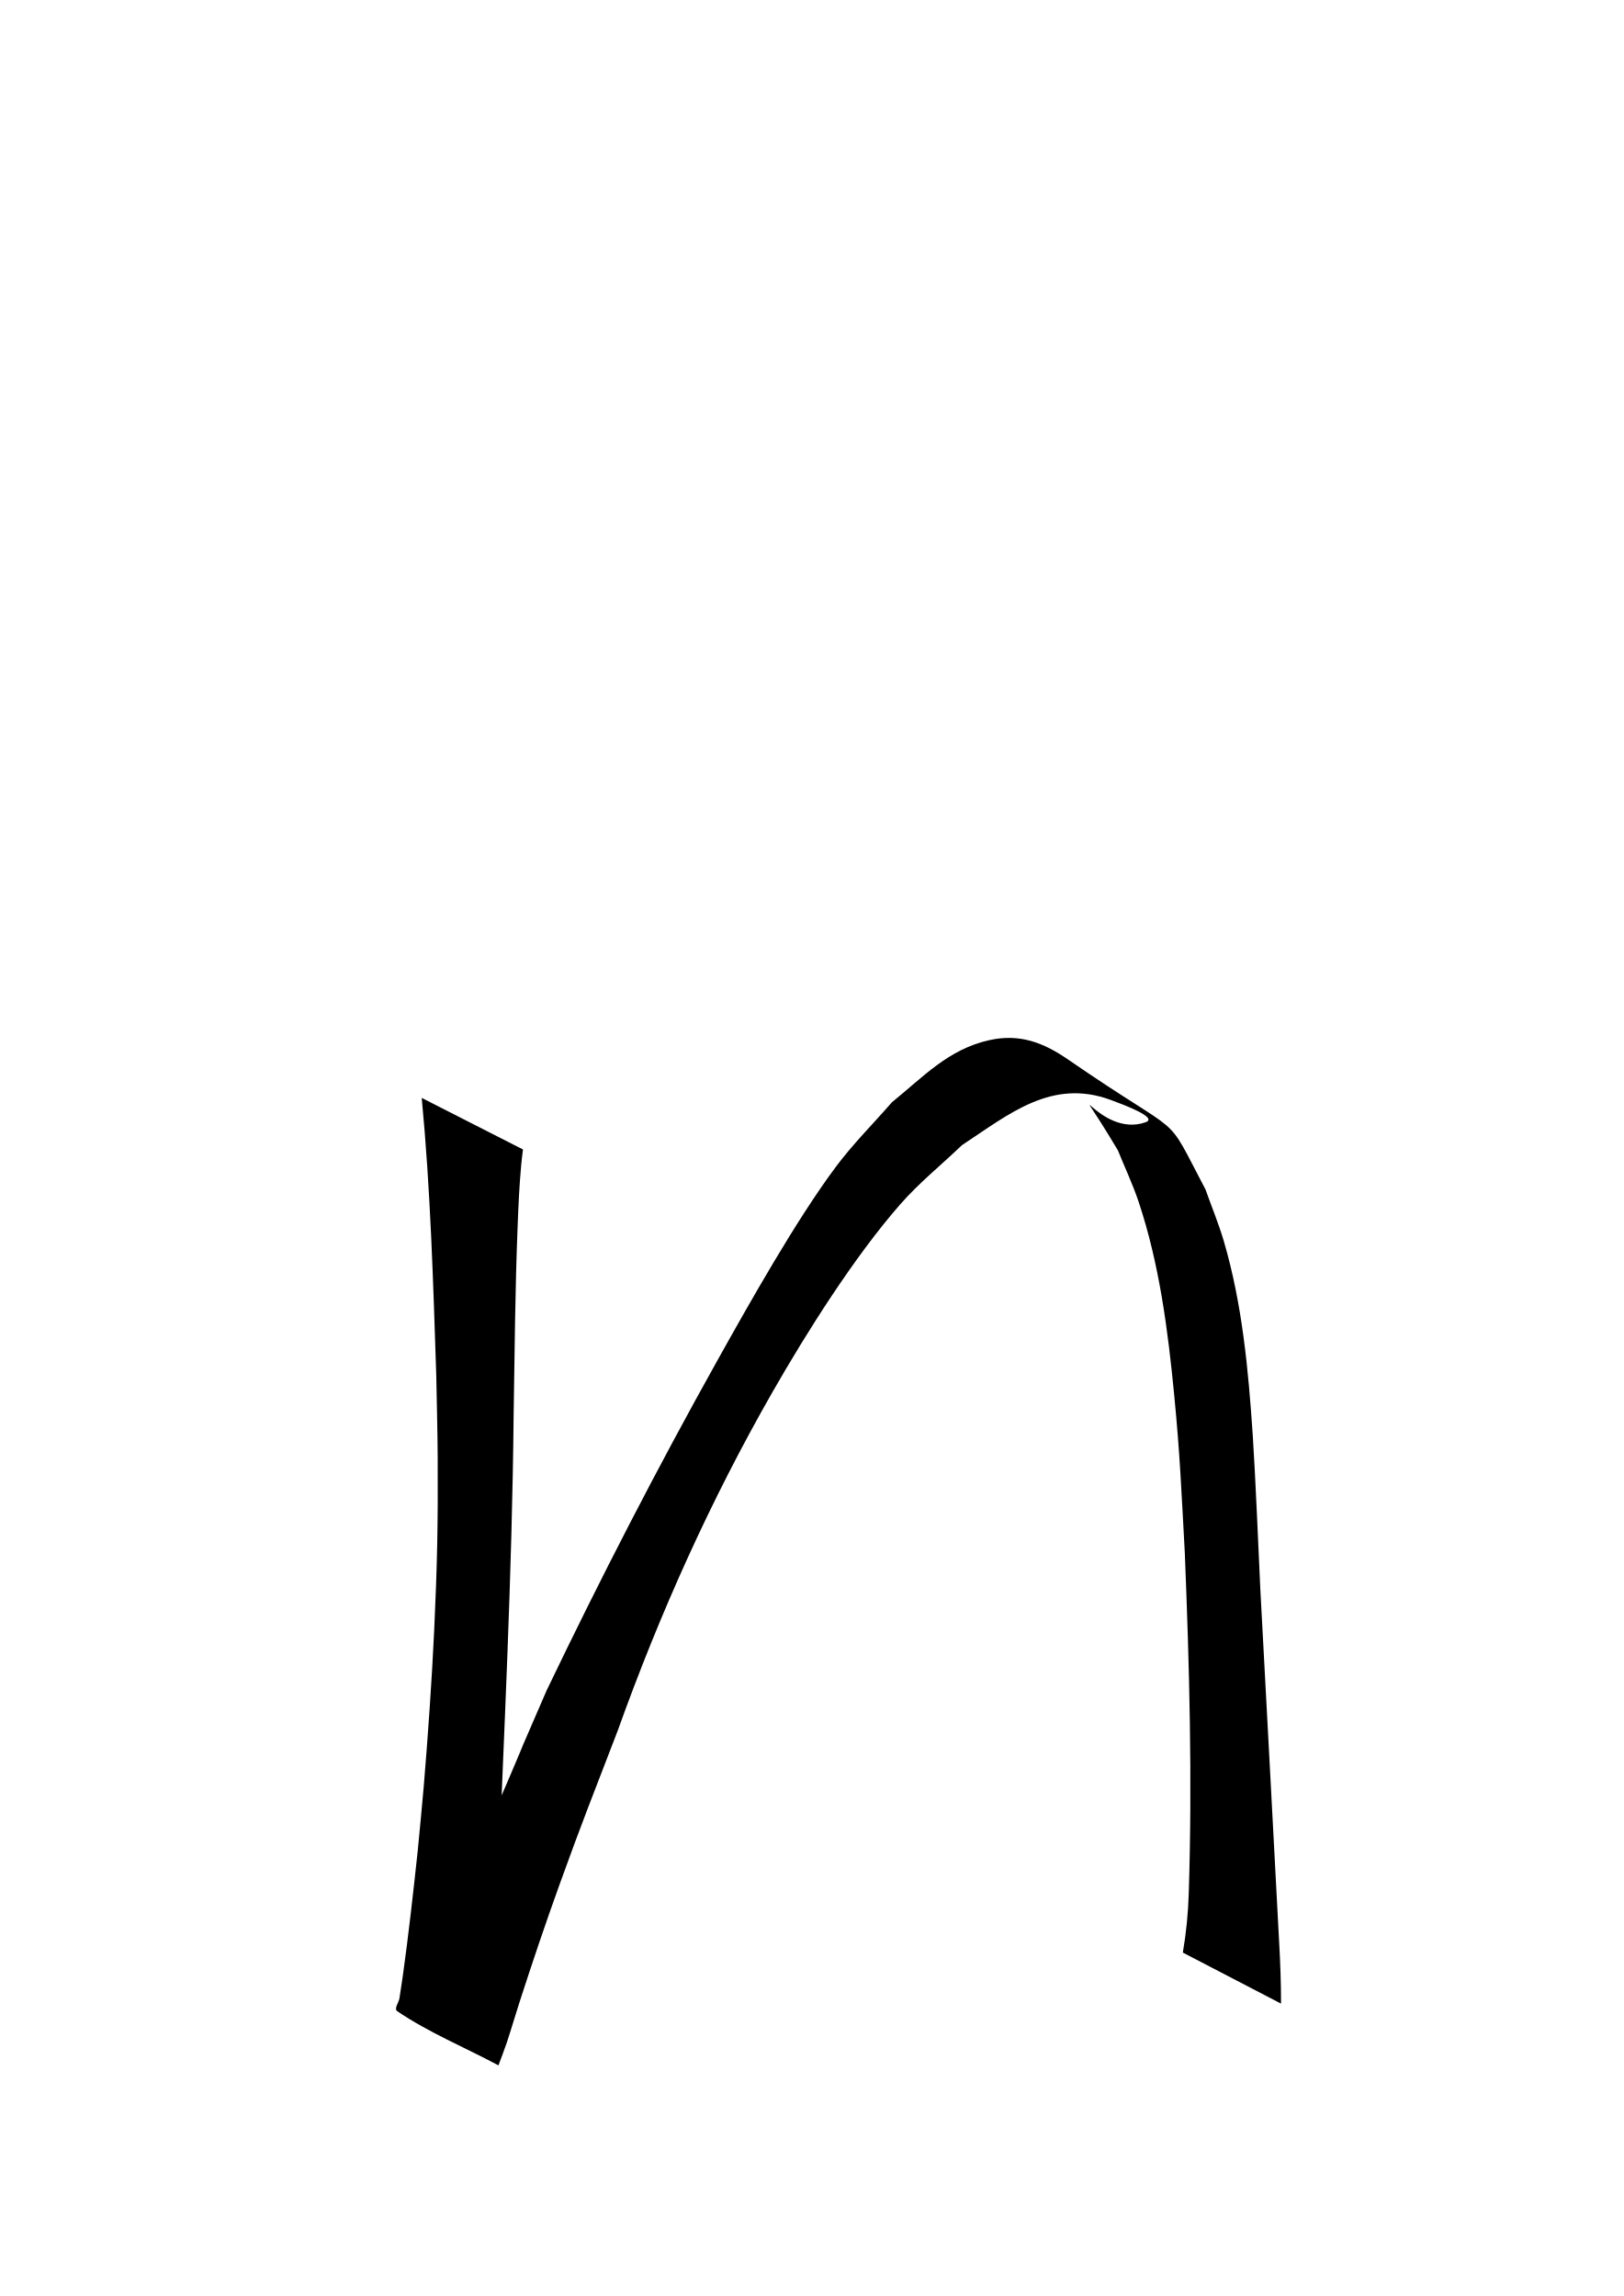
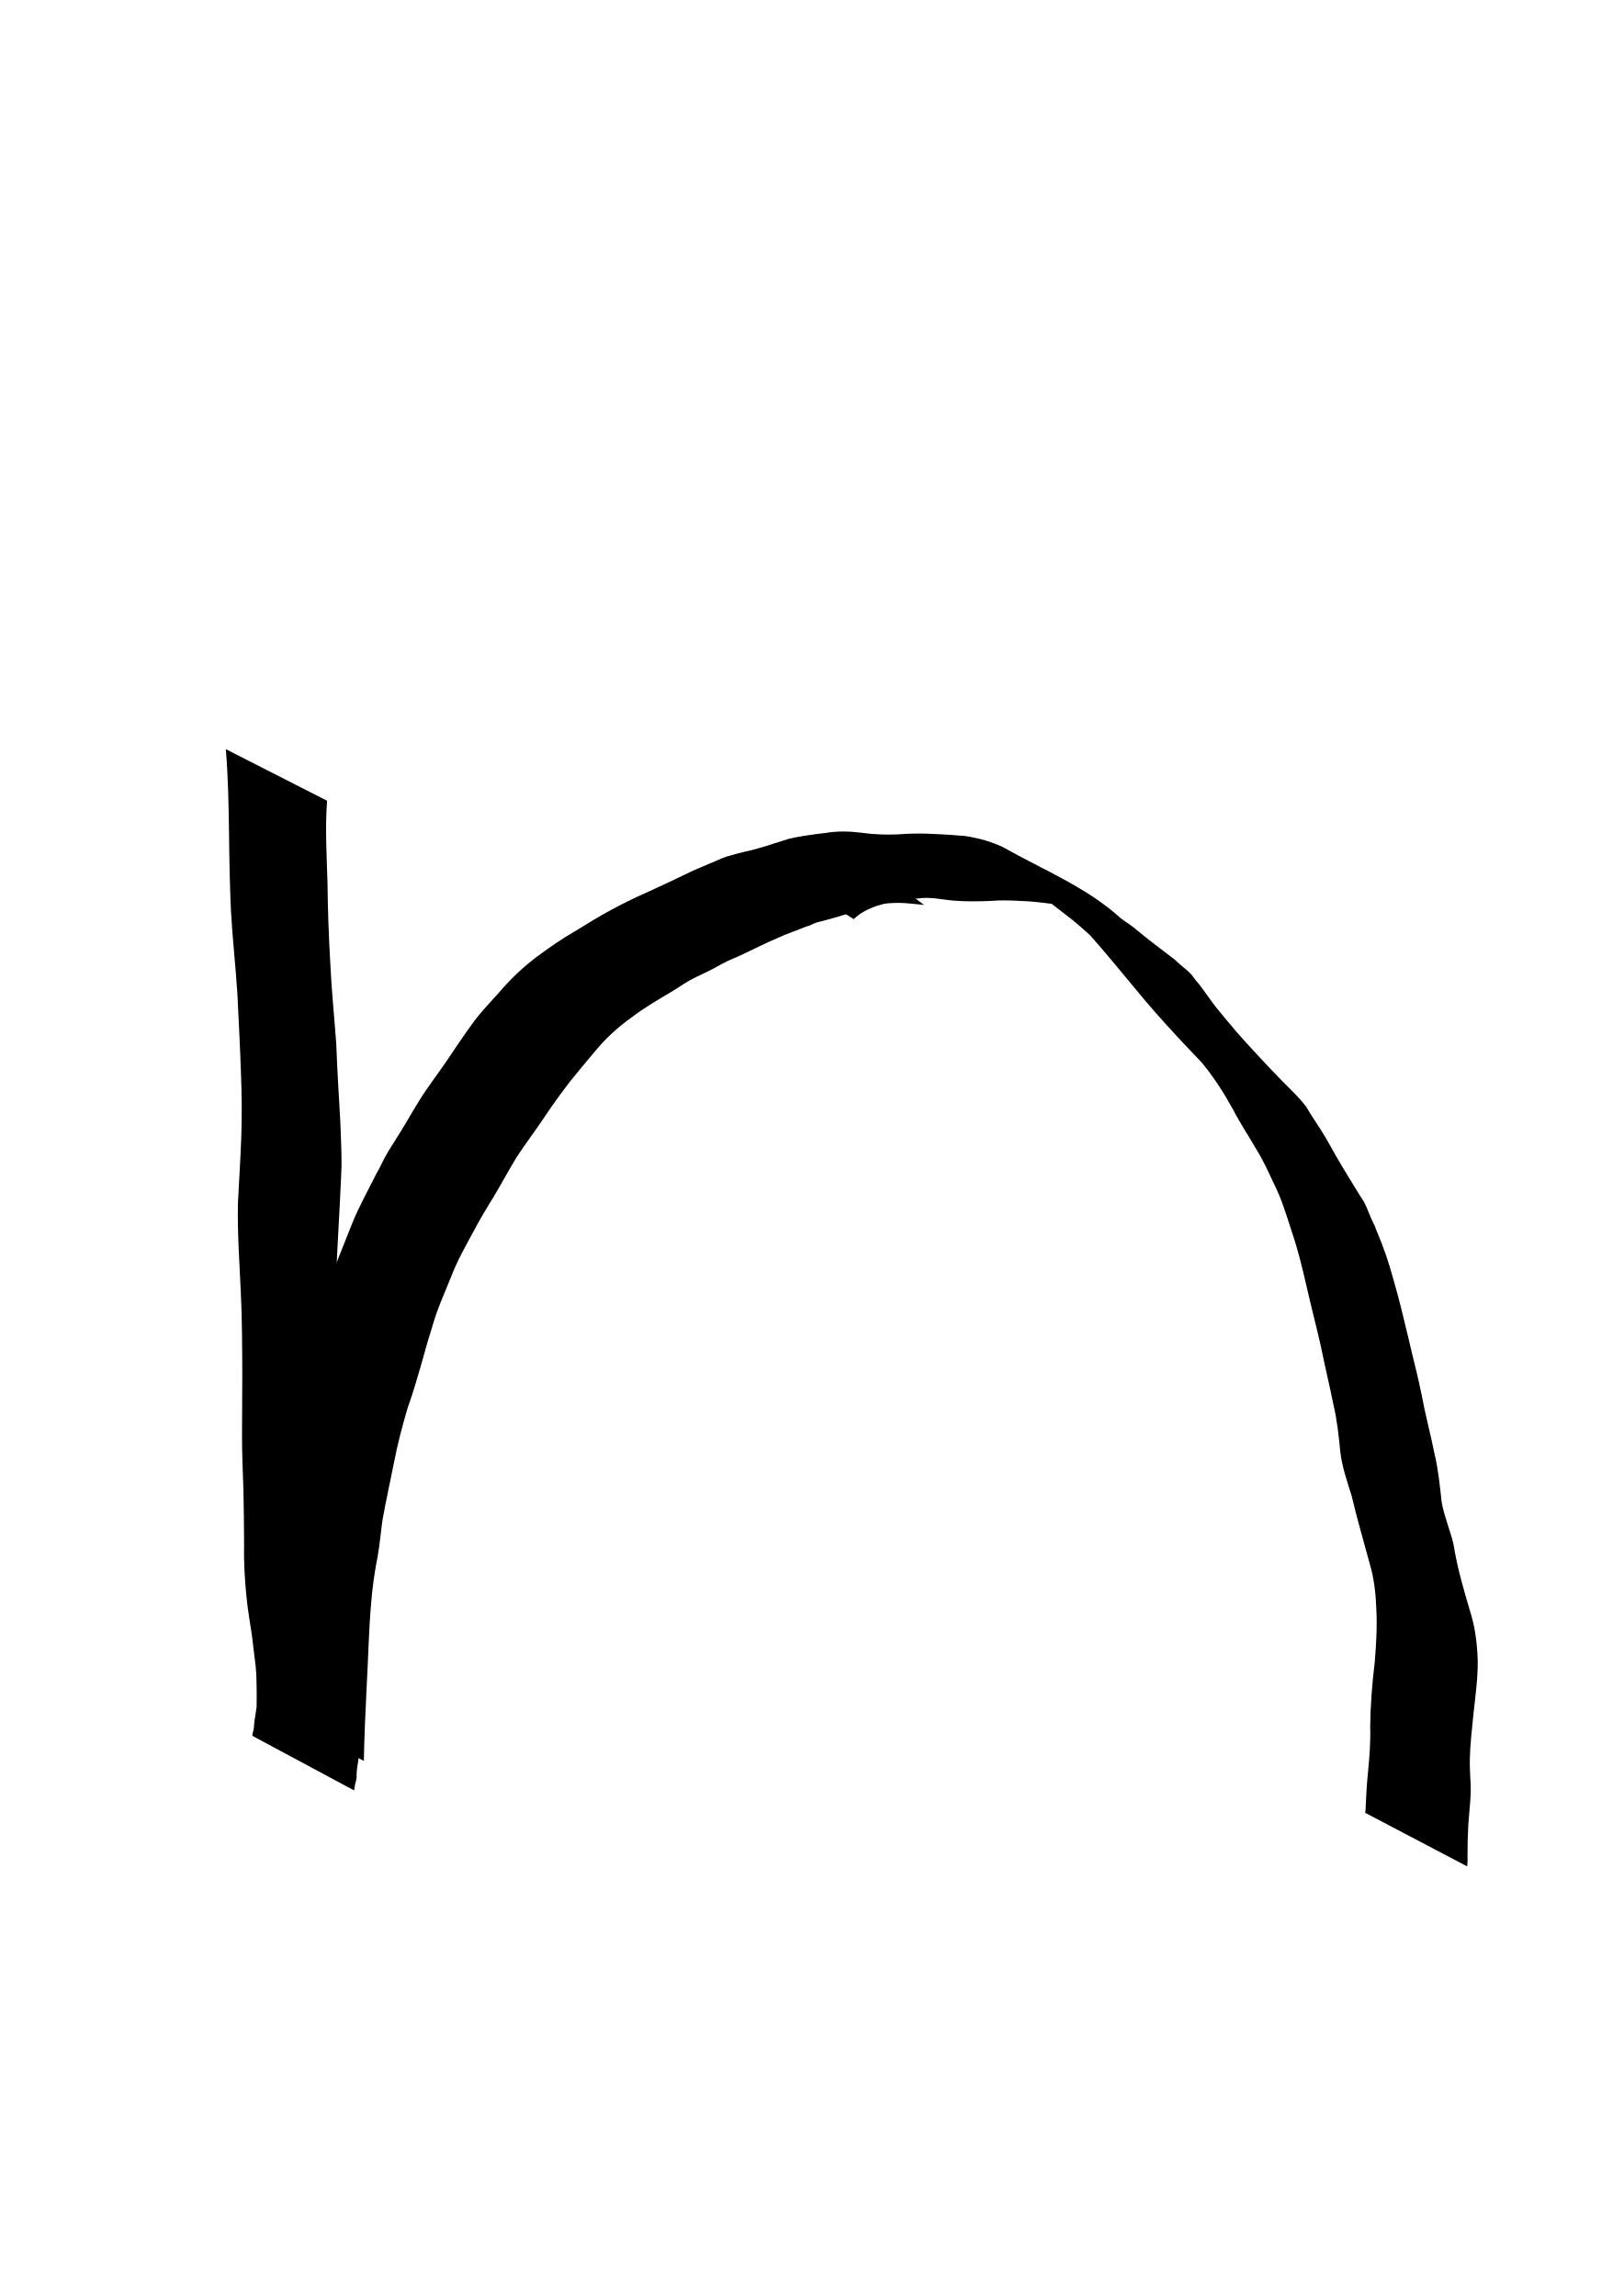
<svg xmlns="http://www.w3.org/2000/svg" width="210mm" height="297mm" viewBox="0 0 210 297" version="1.1" id="svg5">
  <defs id="defs2" />
  <g id="layer1">
-     <path style="fill:#000000;stroke-width:0.265" id="path10826" d="m 54.542,142.015 c 1.142,11.942 1.489,23.942 1.883,35.927 0.061,3.543 0.164,7.086 0.184,10.63 0.047,8.433 -0.061,13.874 -0.452,22.285 -0.295,6.333 -0.818,13.876 -1.353,20.231 -0.234,2.78 -0.52,5.556 -0.779,8.334 -0.583,5.414 -1.18,10.828 -1.935,16.221 -0.133,0.951 -0.28,1.899 -0.428,2.847 -0.087,0.558 -0.747,1.355 -0.279,1.673 4.095,2.775 8.722,4.669 13.083,7.004 0.366,-1 0.761,-1.99 1.097,-3 0.566,-1.699 1.061,-3.422 1.612,-5.126 1.692,-5.234 3.326,-10.082 5.199,-15.284 2.776,-7.712 4.541,-12.158 7.532,-19.923 5.425,-15.149 12.035,-29.848 20.034,-43.818 4.408,-7.697 10.537,-17.425 16.486,-24.224 2.43,-2.777 5.328,-5.108 7.992,-7.662 6.029,-3.961 11.585,-8.7 19.282,-5.831 1.659,0.618 6.138,2.274 4.47,2.869 -6.181,2.207 -10.759,-8.414 -3.585,3.643 0.894,2.22 1.925,4.39 2.682,6.661 2.697,8.088 3.79,16.642 4.607,25.088 0.746,7.706 0.928,12.456 1.357,20.205 0.597,14.712 0.99,29.453 0.514,44.174 -0.076,2.565 -0.33,5.11 -0.765,7.637 0,0 12.7,6.602 12.7,6.602 v 0 c 0.006,-2.772 -0.104,-5.54 -0.263,-8.308 -0.785,-15.063 -1.604,-30.123 -2.408,-45.185 -0.205,-4.517 -0.679,-15.506 -0.989,-20.082 -0.57,-8.416 -1.345,-16.871 -3.723,-25.005 -0.668,-2.283 -1.588,-4.484 -2.382,-6.726 -5.616,-10.643 -2.13,-6.028 -17.769,-16.813 -3.172,-2.187 -6.254,-3.389 -10.192,-2.511 -5.314,1.185 -8.539,4.748 -12.612,8.05 -2.404,2.768 -5.019,5.365 -7.212,8.303 -5.169,6.924 -11.212,17.682 -15.318,25.028 -7.831,14.009 -15.177,28.281 -22.12,42.75 -16.152,37.324 6.319,-14.673 -8.35,19.485 -1.161,2.702 -2.336,5.399 -3.526,8.089 -1.829,4.136 -3.094,7.224 -5.35,11.017 -0.388,0.652 -0.903,1.221 -1.354,1.831 3.999,2.532 7.742,5.522 11.997,7.595 0.553,0.269 -0.154,-1.223 -0.176,-1.838 -0.036,-1.022 -0.005,-2.046 0.004,-3.069 0.051,-5.672 0.237,-11.343 0.424,-17.012 0.815,-20.578 1.876,-41.15 2.069,-61.747 0.128,-8.079 0.196,-16.16 0.51,-24.235 0.119,-3.067 0.213,-5.275 0.48,-8.225 0.057,-0.629 0.145,-1.254 0.217,-1.881 0,0 -13.095,-6.672 -13.095,-6.672 z" />
+     <path style="fill:#000000;stroke-width:0.265" id="path18194" d="m 29.204,96.904 c 0.302,3.594 0.364,7.201 0.416,10.804 0.036,3.405 0.097,6.81 0.254,10.211 0.204,3.586 0.612,7.153 0.834,10.738 0.163,3.357 0.34,6.713 0.453,10.072 0.106,2.773 0.148,5.547 0.045,8.32 -0.095,2.857 -0.3,5.709 -0.431,8.564 -0.087,3.904 0.205,7.806 0.376,11.705 0.168,3.522 0.17,7.048 0.185,10.573 -0.007,2.6 -0.027,5.201 -0.036,7.801 -0.007,2.436 0.122,4.87 0.189,7.304 0.047,2.209 0.068,4.419 0.08,6.628 -0.054,2.295 0.074,4.585 0.304,6.868 0.154,1.726 0.472,3.429 0.721,5.142 0.139,1.32 0.334,2.634 0.477,3.954 0.09,0.98 0.121,1.964 0.123,2.947 -0.003,0.765 0.014,1.529 -0.007,2.294 -0.079,0.618 -0.203,1.229 -0.284,1.847 -0.056,0.379 -0.027,0.75 -0.121,1.12 -0.064,0.243 -0.125,0.487 -0.152,0.738 0,0 13.158,7.062 13.158,7.062 v 0 c 0.063,-0.232 0.077,-0.463 0.12,-0.699 0.112,-0.447 0.265,-0.866 0.208,-1.336 0.028,-0.621 0.107,-1.236 0.23,-1.845 0.133,-0.812 0.058,-1.641 0.07,-2.462 -0.022,-1.033 -0.038,-2.067 -0.137,-3.096 -0.119,-1.359 -0.347,-2.699 -0.516,-4.052 -0.255,-1.723 -0.548,-3.436 -0.836,-5.152 -0.301,-2.231 -0.462,-4.472 -0.389,-6.725 -0.001,-2.224 0.001,-4.449 -0.078,-6.671 -0.079,-2.424 -0.228,-4.847 -0.224,-7.272 -0.007,-2.624 -0.022,-5.248 -0.07,-7.872 -0.056,-3.574 -0.192,-7.147 -0.357,-10.718 -0.188,-3.819 -0.429,-7.647 -0.205,-11.47 0.126,-2.855 0.324,-5.706 0.443,-8.562 0.027,-0.552 0.115,-2.26 0.122,-2.813 0.025,-1.88 -0.097,-3.761 -0.149,-5.639 -0.187,-3.382 -0.407,-6.761 -0.527,-10.146 -0.261,-3.563 -0.624,-7.12 -0.787,-10.69 -0.198,-3.401 -0.314,-6.805 -0.351,-10.211 -0.101,-3.524 -0.323,-7.064 -0.049,-10.583 0,0 -13.102,-6.676 -13.102,-6.676 z" />
+     <path style="fill:#000000;stroke-width:0.265" id="path18196" d="m 47.058,227.783 c 0.058,-3.315 0.222,-6.63 0.38,-9.943 0.193,-3.423 0.258,-6.855 0.547,-10.272 0.158,-2.071 0.436,-4.121 0.843,-6.157 0.287,-1.58 0.415,-3.184 0.639,-4.774 0.443,-2.476 0.987,-4.933 1.481,-7.399 0.456,-2.401 1.083,-4.76 1.77,-7.103 0.746,-2.063 1.337,-4.173 1.948,-6.279 0.382,-1.457 0.807,-2.899 1.265,-4.333 0.617,-2.19 1.564,-4.256 2.413,-6.36 0.781,-2.078 1.898,-4.004 2.941,-5.957 0.785,-1.48 1.641,-2.915 2.528,-4.336 1.03,-1.731 1.984,-3.504 3.03,-5.224 1.155,-1.764 2.442,-3.436 3.605,-5.194 1.033,-1.563 2.143,-3.074 3.283,-4.561 1.067,-1.339 2.174,-2.646 3.273,-3.958 1.374,-1.661 2.956,-3.101 4.71,-4.346 1.553,-1.186 3.229,-2.172 4.908,-3.163 0.853,-0.491 1.65,-1.078 2.506,-1.565 0.715,-0.406 1.477,-0.739 2.214,-1.101 0.925,-0.43 1.791,-0.975 2.711,-1.416 0.515,-0.247 1.047,-0.459 1.568,-0.692 1.702,-0.787 3.369,-1.657 5.098,-2.381 1.151,-0.525 2.357,-0.915 3.522,-1.404 0.507,-0.097 0.944,-0.405 1.429,-0.553 0.192,-0.059 0.393,-0.085 0.587,-0.14 0.938,-0.281 1.9,-0.493 2.826,-0.812 1.439,-0.439 2.878,-0.888 4.33,-1.284 0.931,-0.247 1.888,-0.268 2.843,-0.284 1.089,0.01 2.175,0.172 3.261,0.266 0,0 -11.92,-8.805 -11.92,-8.805 v 0 c -1.112,-0.079 -2.225,-0.186 -3.341,-0.104 -1.036,0.066 -2.043,0.265 -3.027,0.605 -1.417,0.463 -2.837,0.92 -4.284,1.28 -0.995,0.212 -1.974,0.481 -2.95,0.763 -0.707,0.222 -1.366,0.578 -2.058,0.846 -1.156,0.474 -2.307,0.961 -3.425,1.52 -1.687,0.81 -3.377,1.613 -5.085,2.38 -1.489,0.652 -2.939,1.384 -4.373,2.149 -1.602,0.863 -3.142,1.821 -4.694,2.771 -1.732,0.987 -3.35,2.138 -4.955,3.317 -1.799,1.355 -3.418,2.912 -4.88,4.626 -1.17,1.306 -2.402,2.565 -3.423,3.995 -1.112,1.535 -2.179,3.104 -3.228,4.682 -1.184,1.766 -2.503,3.437 -3.627,5.243 -1.06,1.708 -2.024,3.472 -3.12,5.159 -0.433,0.69 -0.878,1.369 -1.27,2.084 -0.738,1.346 -0.07,0.159 -0.785,1.537 -0.149,0.288 -0.31,0.57 -0.464,0.854 -1.019,2.022 -2.106,4.014 -2.984,6.103 -0.827,2.131 -1.71,4.24 -2.517,6.378 -0.537,1.448 -1.067,2.899 -1.307,4.434 -0.503,2.132 -1.109,4.236 -1.769,6.325 -0.716,2.381 -1.524,4.737 -1.887,7.207 -0.441,2.473 -0.977,4.928 -1.55,7.374 -0.348,1.564 -0.579,3.15 -0.744,4.743 -0.284,2.119 -0.599,4.232 -0.704,6.37 -0.259,3.487 -0.048,6.985 -0.244,10.477 -0.081,1.551 -0.132,2.881 -0.284,4.426 -0.171,1.735 -0.502,3.447 -0.698,5.179 0,0 13.137,6.805 13.137,6.805 z" />
+     <path style="fill:#000000;stroke-width:0.265" id="path18198" d="m 110.415,118.893 c 1.02,-0.991 2.32,-1.532 3.665,-1.917 1.495,-0.467 3.066,-0.624 4.621,-0.751 1.507,-0.237 2.95,0.113 4.437,0.26 1.671,0.144 3.334,0.128 5.006,0.052 1.265,-0.103 2.523,-0.07 3.787,0.003 1.351,0.031 2.685,0.196 4.022,0.368 0.641,0.005 1.215,0.287 1.82,0.451 0.682,0.185 0.174,0.006 0.797,0.248 0.529,0.192 1.094,0.34 1.598,0.596 0.195,0.099 0.787,0.486 0.964,0.6 4.63,2.452 0.724,0.391 -11.652,-6.729 -0.16,-0.092 0.322,0.182 0.479,0.278 0.428,0.261 0.829,0.553 1.227,0.855 0.662,0.584 1.364,1.119 2.099,1.608 1.467,1.099 2.9,2.241 4.353,3.357 1.19,0.887 2.311,1.861 3.403,2.865 1.979,2.248 3.88,4.565 5.794,6.868 1.72,2.111 3.527,4.148 5.382,6.141 1.034,1.141 2.124,2.231 3.172,3.359 1.564,1.87 2.881,3.939 4.06,6.069 0.955,1.857 2.12,3.592 3.159,5.401 0.859,1.393 1.514,2.893 2.216,4.368 0.958,1.934 1.577,3.997 2.235,6.044 0.845,2.453 1.435,4.974 2.014,7.499 0.559,2.45 1.199,4.88 1.751,7.331 0.518,2.554 1.132,5.085 1.646,7.64 0.472,2.002 0.682,4.043 0.882,6.086 0.228,1.943 0.885,3.794 1.461,5.652 0.689,2.928 1.539,5.813 2.321,8.717 0.584,1.938 0.804,3.937 0.874,5.95 0.118,2.292 -0.021,4.58 -0.208,6.864 -0.343,2.785 -0.555,5.547 -0.587,8.353 0.068,1.987 -0.106,3.967 -0.288,5.943 -0.147,1.375 -0.228,2.755 -0.284,4.136 -0.013,0.348 -0.012,0.696 -0.078,1.039 0,0 13.193,6.93 13.193,6.93 v 0 c 0.034,-0.411 0.071,-0.823 0.043,-1.235 -0.006,-1.377 0.023,-2.755 0.101,-4.131 0.133,-2.035 0.455,-4.067 0.256,-6.109 -0.034,-0.913 -0.073,-1.608 -0.054,-2.529 0.041,-1.921 0.295,-3.826 0.467,-5.738 0.249,-2.291 0.578,-4.59 0.553,-6.898 -0.075,-2.167 -0.332,-4.332 -1.006,-6.403 -0.831,-2.836 -1.674,-5.685 -2.122,-8.611 -0.438,-1.829 -1.191,-3.567 -1.532,-5.423 -0.236,-2.095 -0.428,-4.201 -0.922,-6.256 -0.513,-2.568 -1.203,-5.095 -1.676,-7.671 -0.486,-2.468 -1.156,-4.894 -1.71,-7.347 -0.605,-2.529 -1.202,-5.058 -1.933,-7.555 -0.572,-2.108 -1.263,-4.178 -2.128,-6.186 -0.873,-2.245 0.128,0.248 -0.745,-1.711 -0.423,-0.951 -0.724,-1.969 -1.364,-2.809 -1.09,-1.808 -2.232,-3.584 -3.275,-5.421 -0.429,-0.751 -0.832,-1.517 -1.273,-2.261 -0.802,-1.353 -1.727,-2.631 -2.517,-3.992 -0.974,-1.27 -2.147,-2.346 -3.265,-3.487 -1.958,-2.028 -3.89,-4.081 -5.751,-6.198 -0.517,-0.615 -2.082,-2.468 -2.583,-3.104 -0.784,-0.995 -1.478,-2.059 -2.255,-3.057 -0.15,-0.192 -0.316,-0.37 -0.475,-0.555 -0.154,-0.209 -0.291,-0.432 -0.462,-0.627 -0.473,-0.538 -1.079,-0.981 -1.616,-1.449 -0.202,-0.176 -0.389,-0.37 -0.595,-0.542 -0.226,-0.189 -0.467,-0.36 -0.701,-0.54 -1.416,-1.066 -2.824,-2.142 -4.186,-3.274 -0.652,-0.588 -1.42,-1.018 -2.112,-1.558 -4.419,-4.016 -10.122,-6.283 -15.284,-9.212 -0.906,-0.416 -1.851,-0.738 -2.813,-0.998 -0.903,-0.194 -1.794,-0.435 -2.726,-0.451 -1.333,-0.127 -2.669,-0.181 -4.006,-0.242 -1.305,-0.054 -2.606,-0.019 -3.908,0.083 -1.615,0.076 -3.234,0.006 -4.837,-0.218 -1.525,-0.193 -3.047,-0.222 -4.57,0.034 -1.656,0.207 -3.354,0.35 -4.917,0.975 -1.395,0.595 -2.701,1.342 -3.962,2.184 0,0 12.52,7.989 12.52,7.989 z" />
  </g>
</svg>
